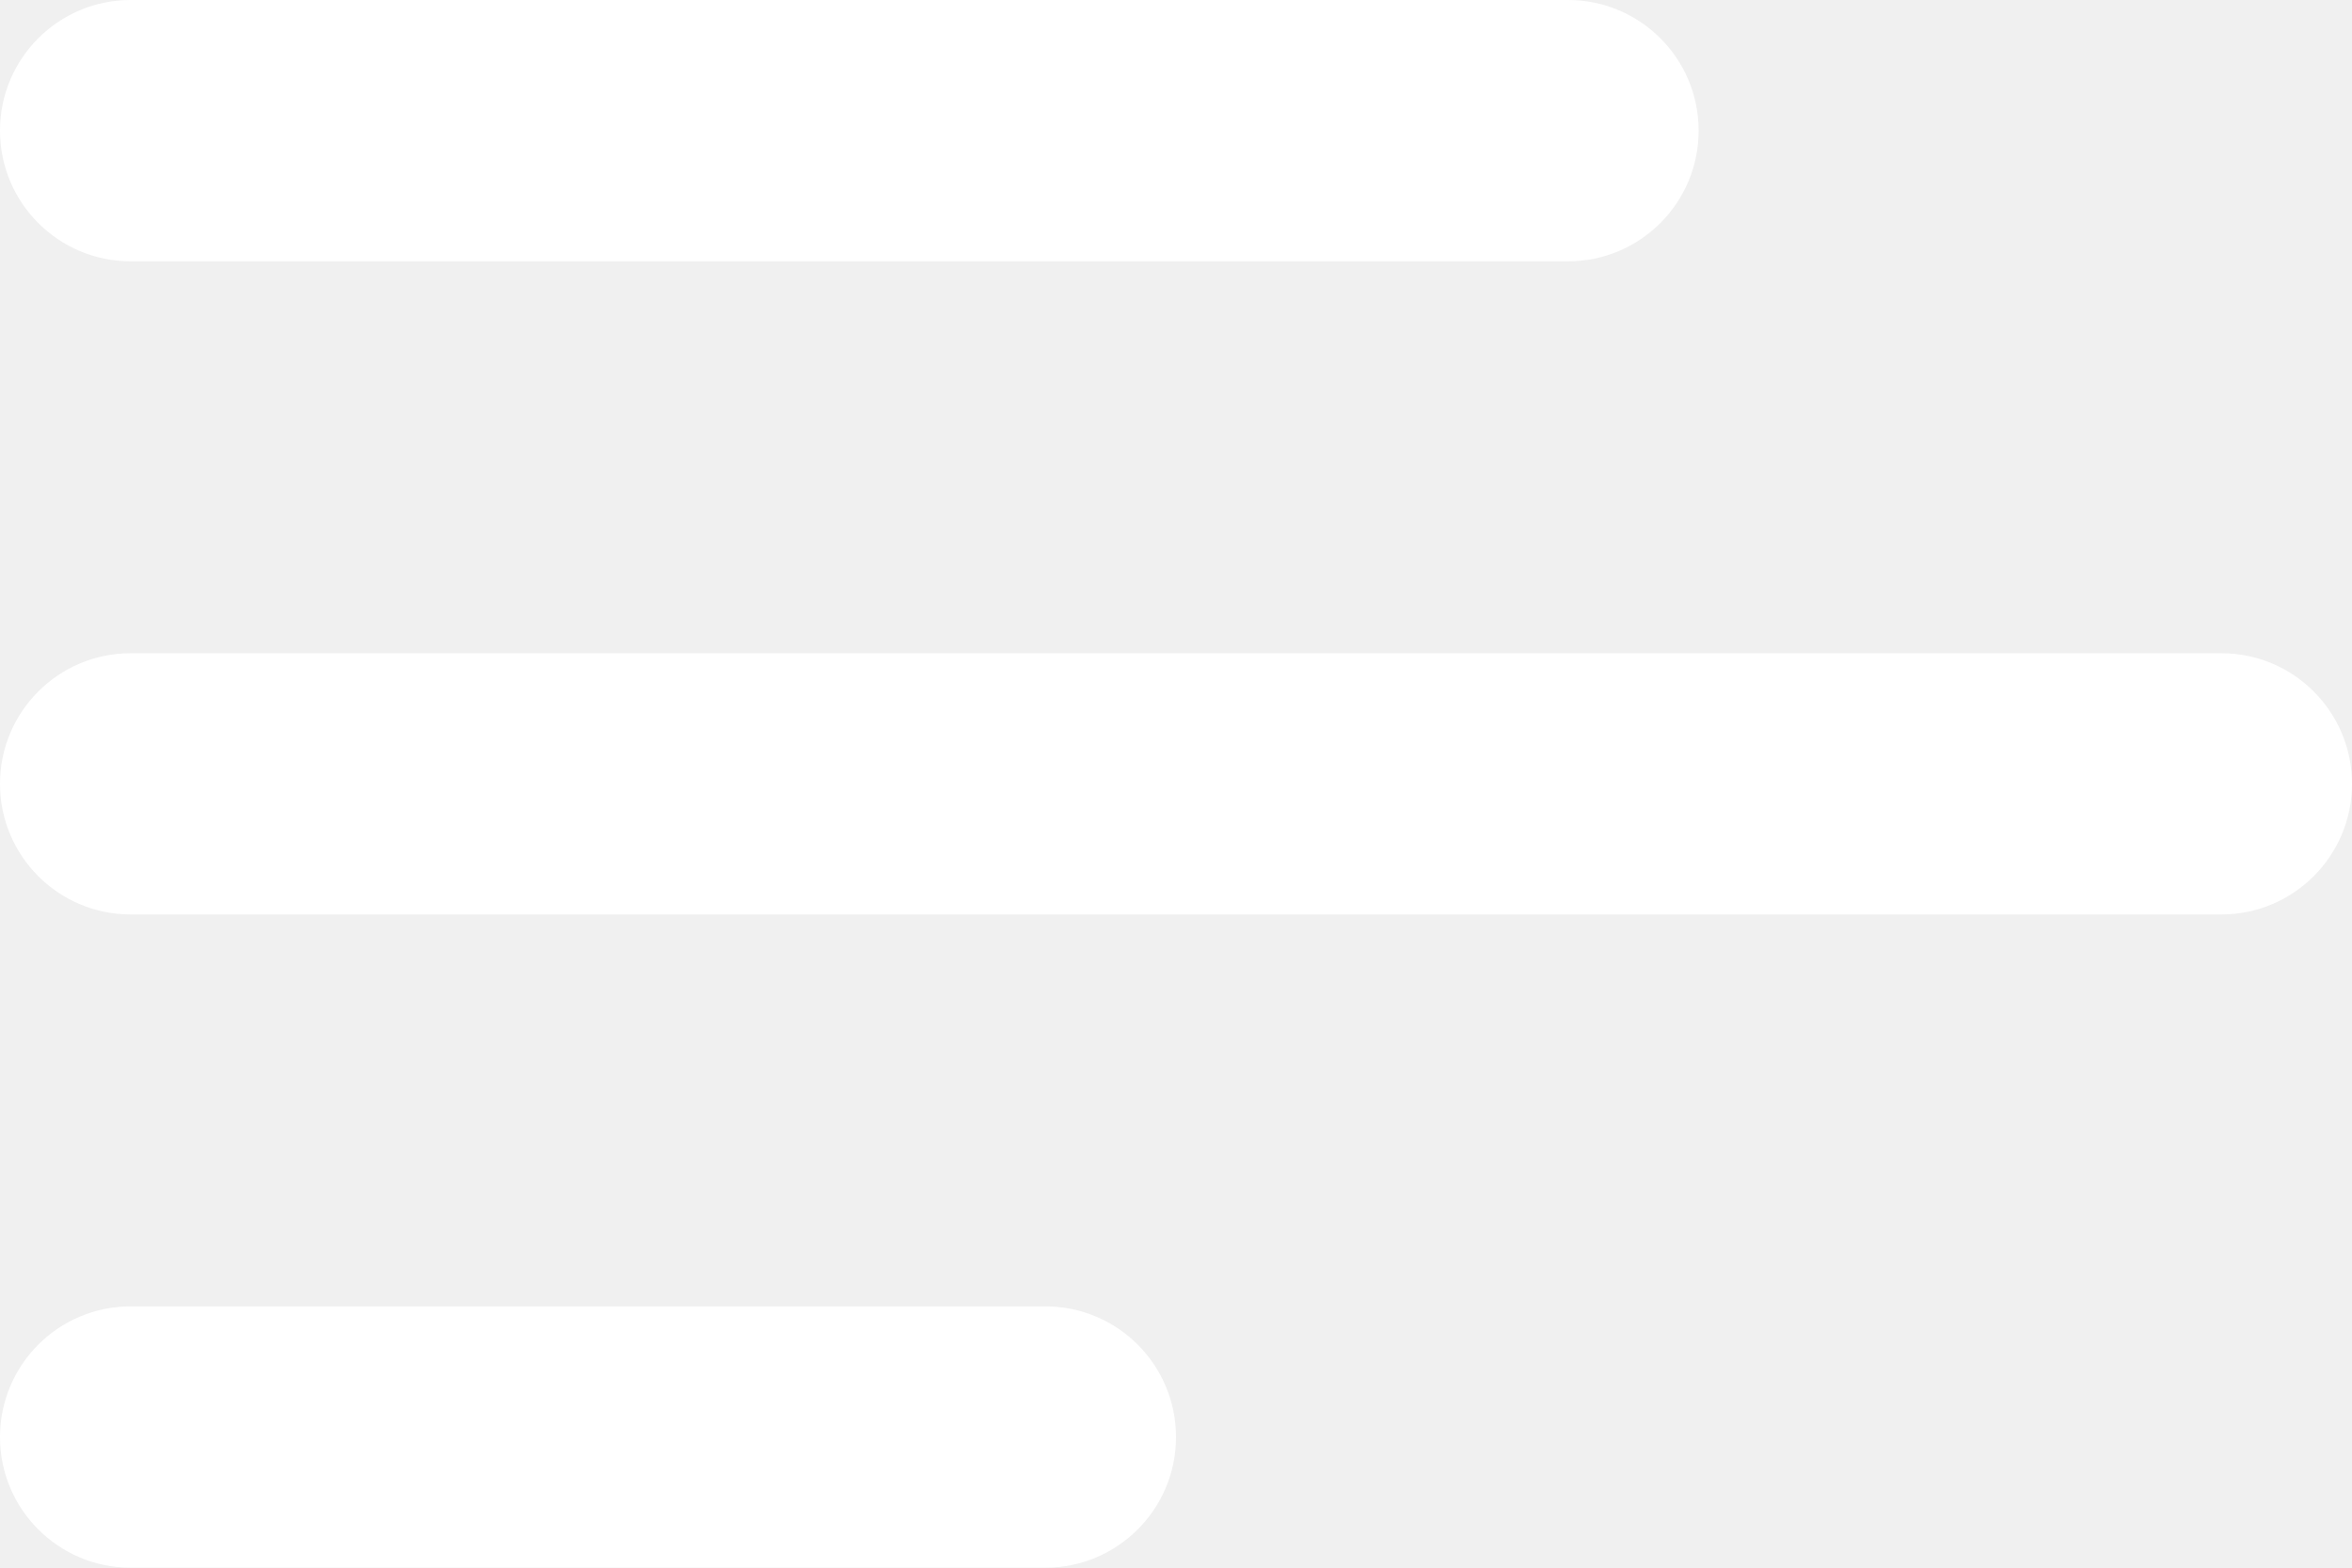
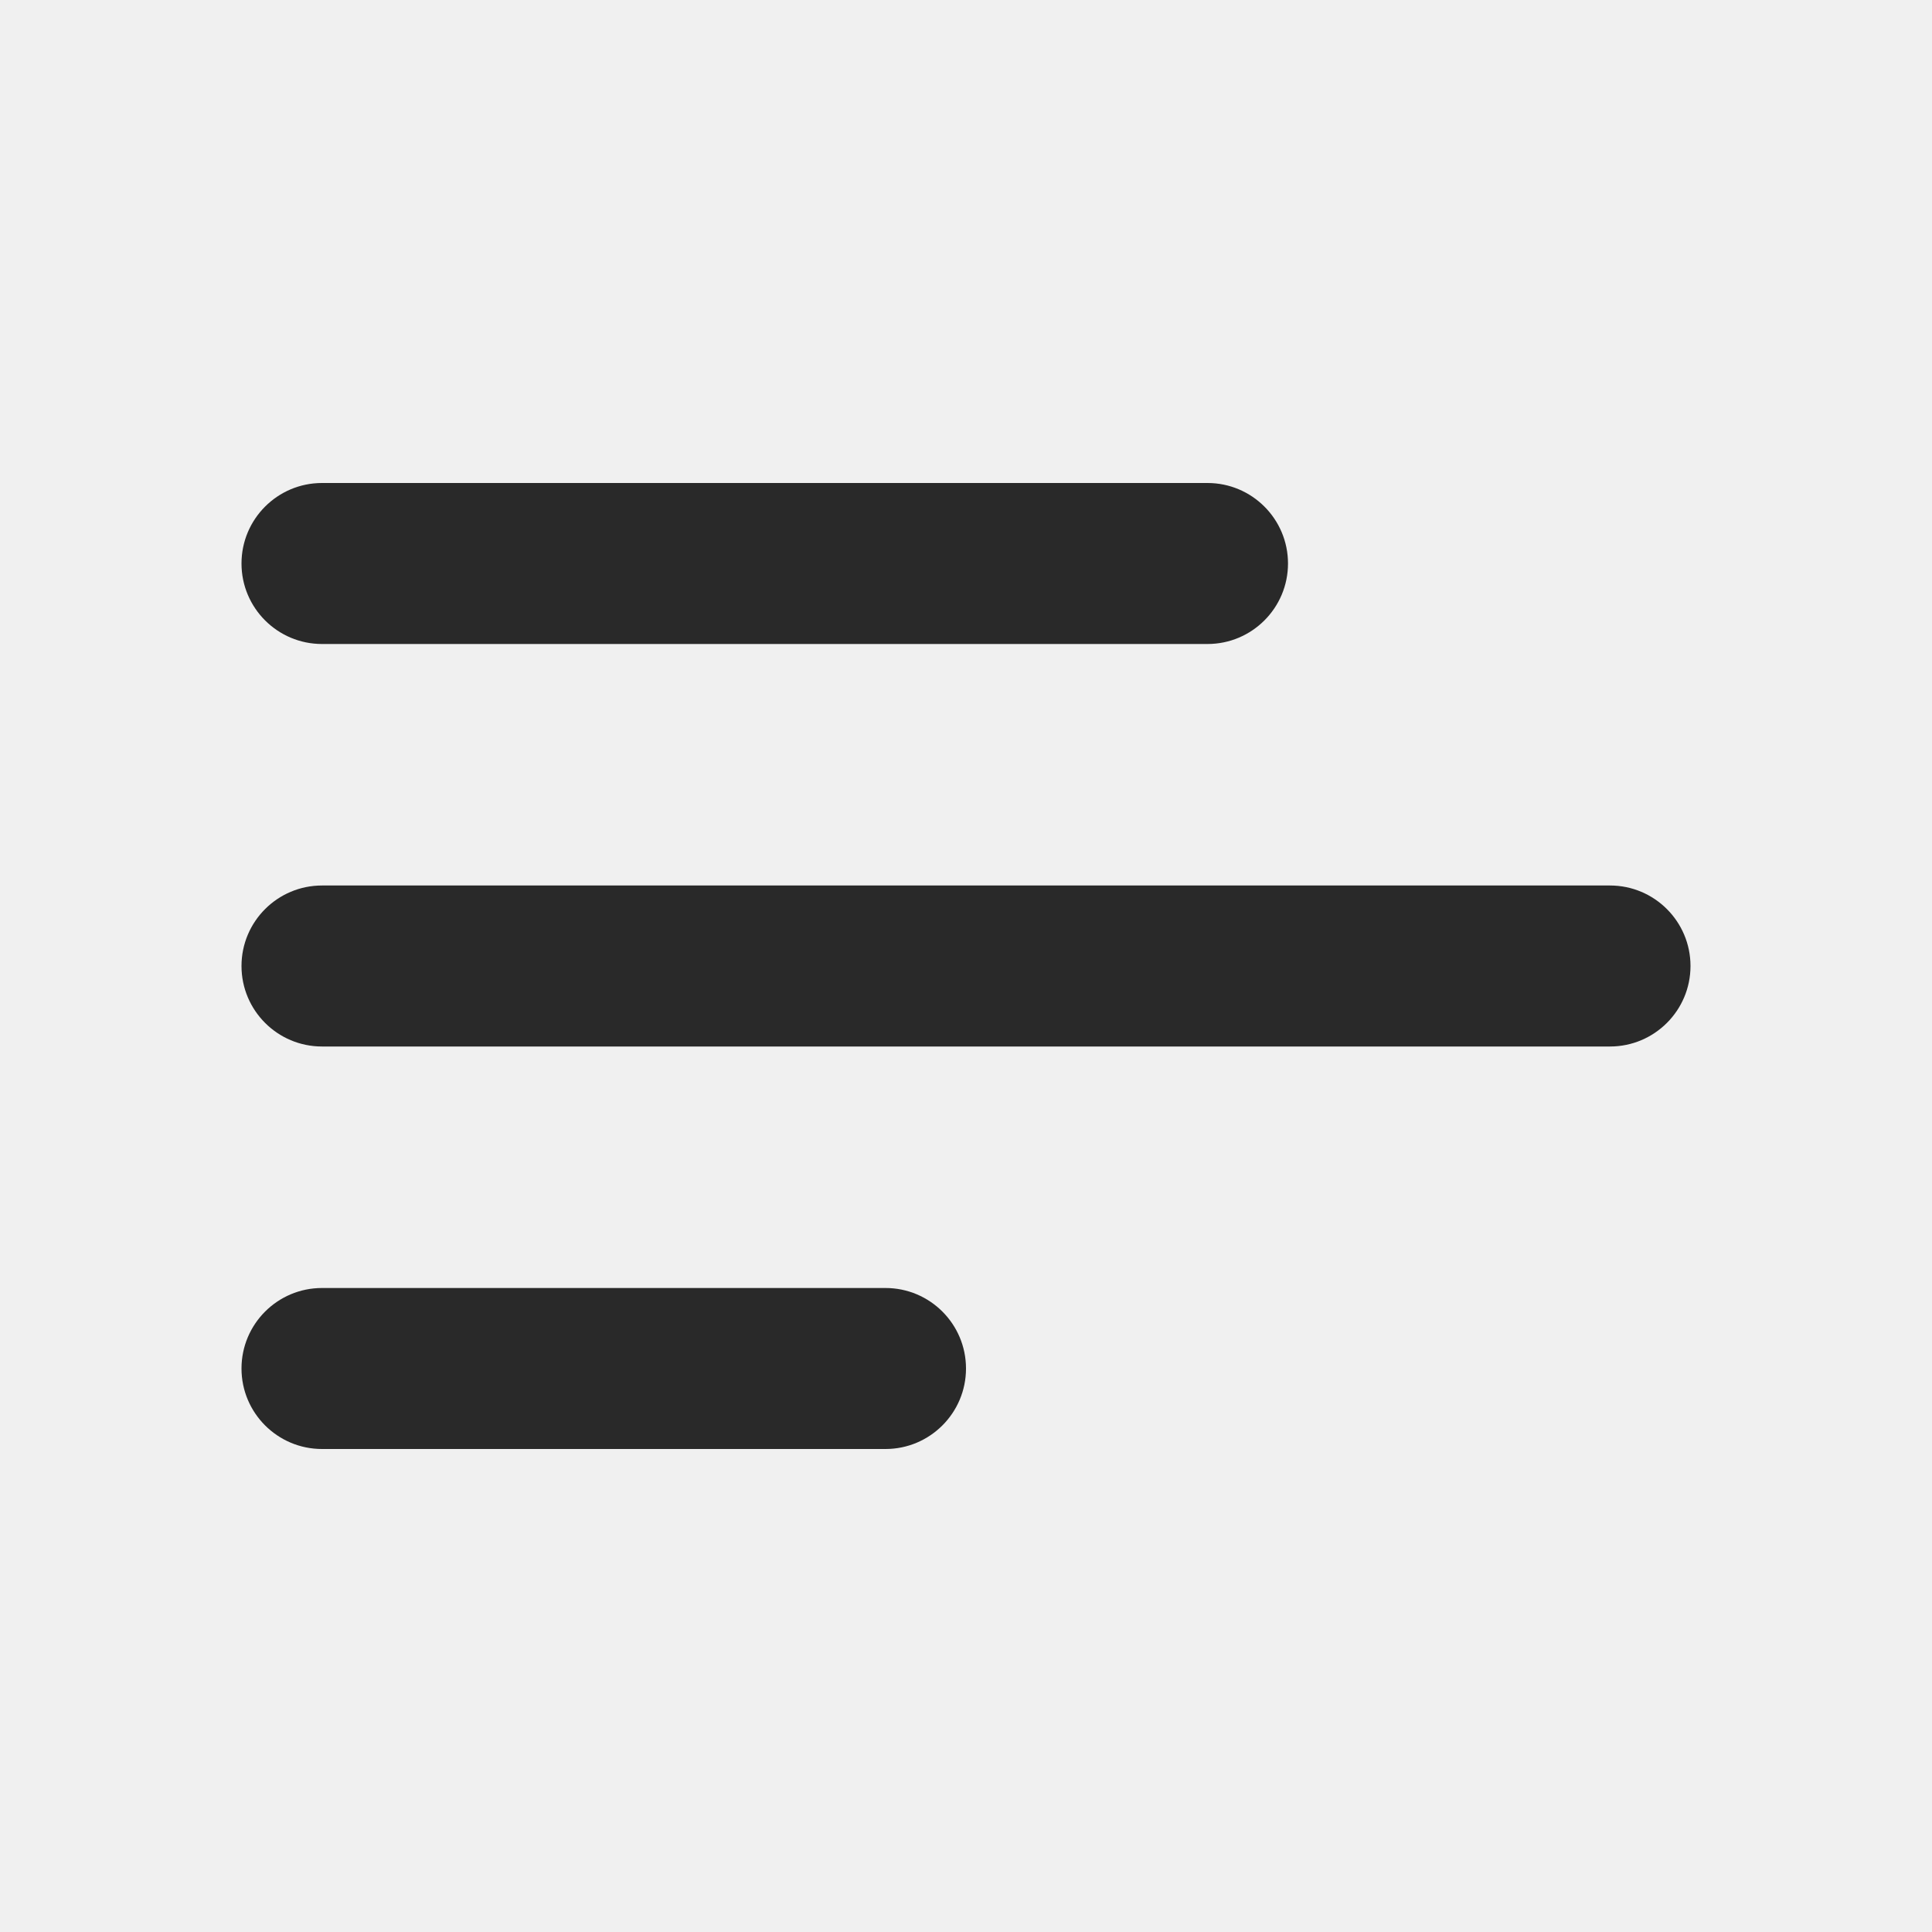
- <svg xmlns="http://www.w3.org/2000/svg" width="24" height="16" viewBox="0 0 24 16" fill="none">
-   <path d="M0 14.667C0 15.403 0.597 16 1.333 16H10.667C11.403 16 12 15.403 12 14.667C12 13.93 11.403 13.333 10.667 13.333H1.333C0.597 13.333 0 13.93 0 14.667ZM0 8C0 8.736 0.597 9.333 1.333 9.333H22.667C23.403 9.333 24 8.736 24 8C24 7.264 23.403 6.667 22.667 6.667H1.333C0.597 6.667 0 7.264 0 8ZM1.333 0C0.597 0 0 0.597 0 1.333C0 2.07 0.597 2.667 1.333 2.667H16C16.736 2.667 17.333 2.07 17.333 1.333C17.333 0.597 16.736 0 16 0H1.333Z" fill="white" />
+ <svg xmlns="http://www.w3.org/2000/svg" width="24" height="24" viewBox="0 0 24 24" fill="none">
+   <g clip-path="url(#clip0_6817_385)">
+     <path d="M3 17C3 17.552 3.448 18 4 18H11C11.552 18 12 17.552 12 17C12 16.448 11.552 16 11 16H4C3.448 16 3 16.448 3 17ZM3 12C3 12.552 3.448 13 4 13H20C20.552 13 21 12.552 21 12C21 11.448 20.552 11 20 11H4C3.448 11 3 11.448 3 12ZM4 6C3.448 6 3 6.448 3 7C3 7.552 3.448 8 4 8H15C15.552 8 16 7.552 16 7C16 6.448 15.552 6 15 6H4Z" fill="#292929" />
+   </g>
+   <defs>
+     <clipPath id="clip0_6817_385">
+       <rect width="24" height="24" fill="white" />
+     </clipPath>
+   </defs>
</svg>
